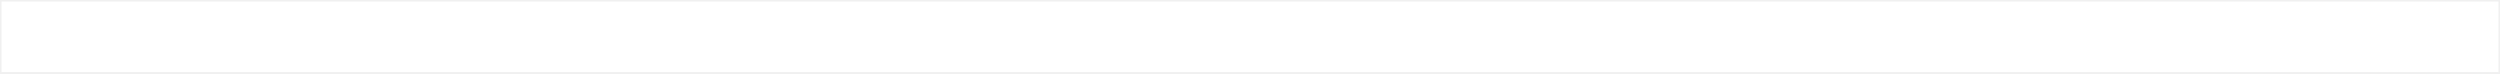
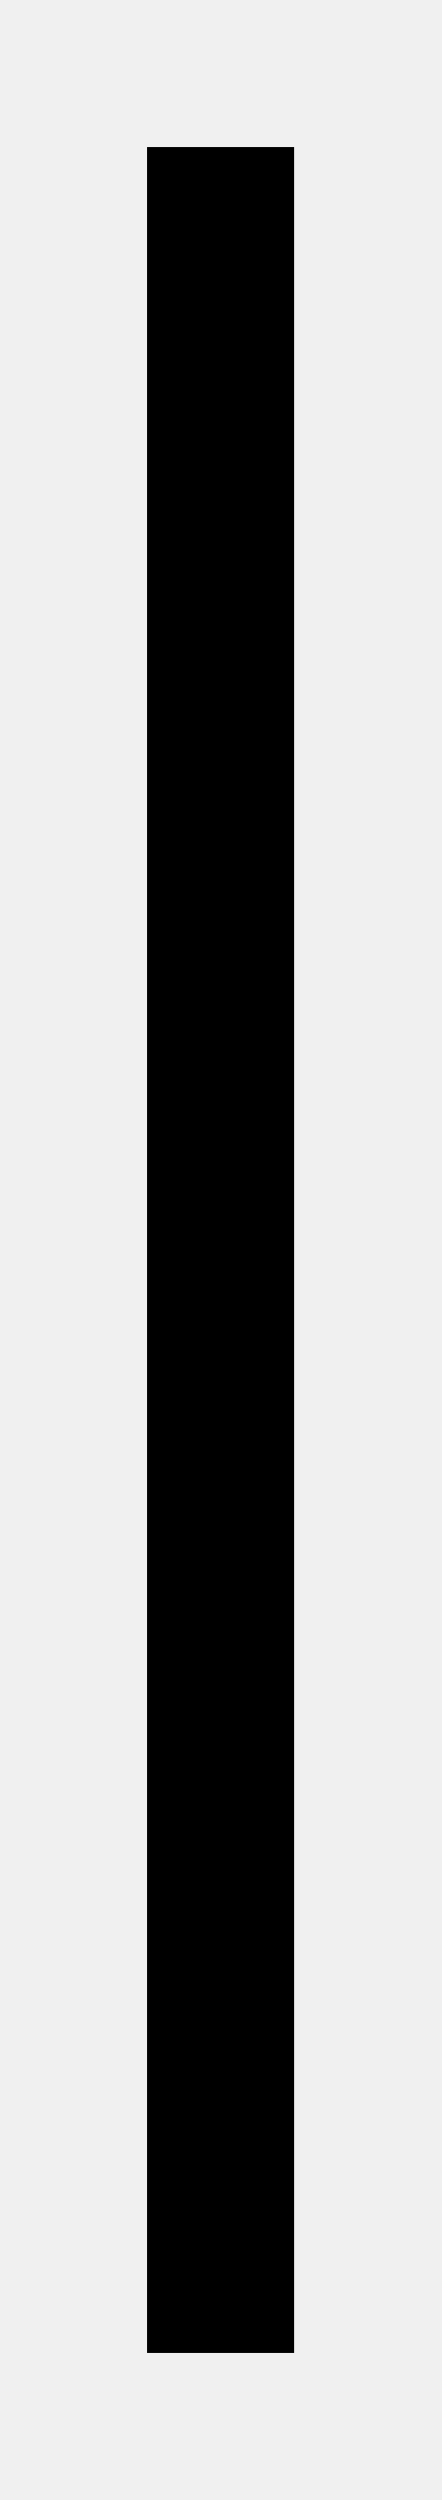
- <svg xmlns="http://www.w3.org/2000/svg" version="1.1" width="1630px" height="48px">
-   <g transform="matrix(1 0 0 1 -240 -705 )">
-     <path d="M 241 706  L 1869 706  L 1869 752  L 241 752  L 241 706  Z " fill-rule="nonzero" fill="#ffffff" stroke="none" />
+ <svg xmlns="http://www.w3.org/2000/svg" version="1.1" width="3px" height="17px">
+   <g transform="matrix(1 0 0 1 -309 -602 )">
+     <path d="M 310 603  L 311 603  L 311 618  L 310 618  L 310 603  Z " fill-rule="nonzero" fill="#000000" stroke="none" />
  </g>
</svg>
